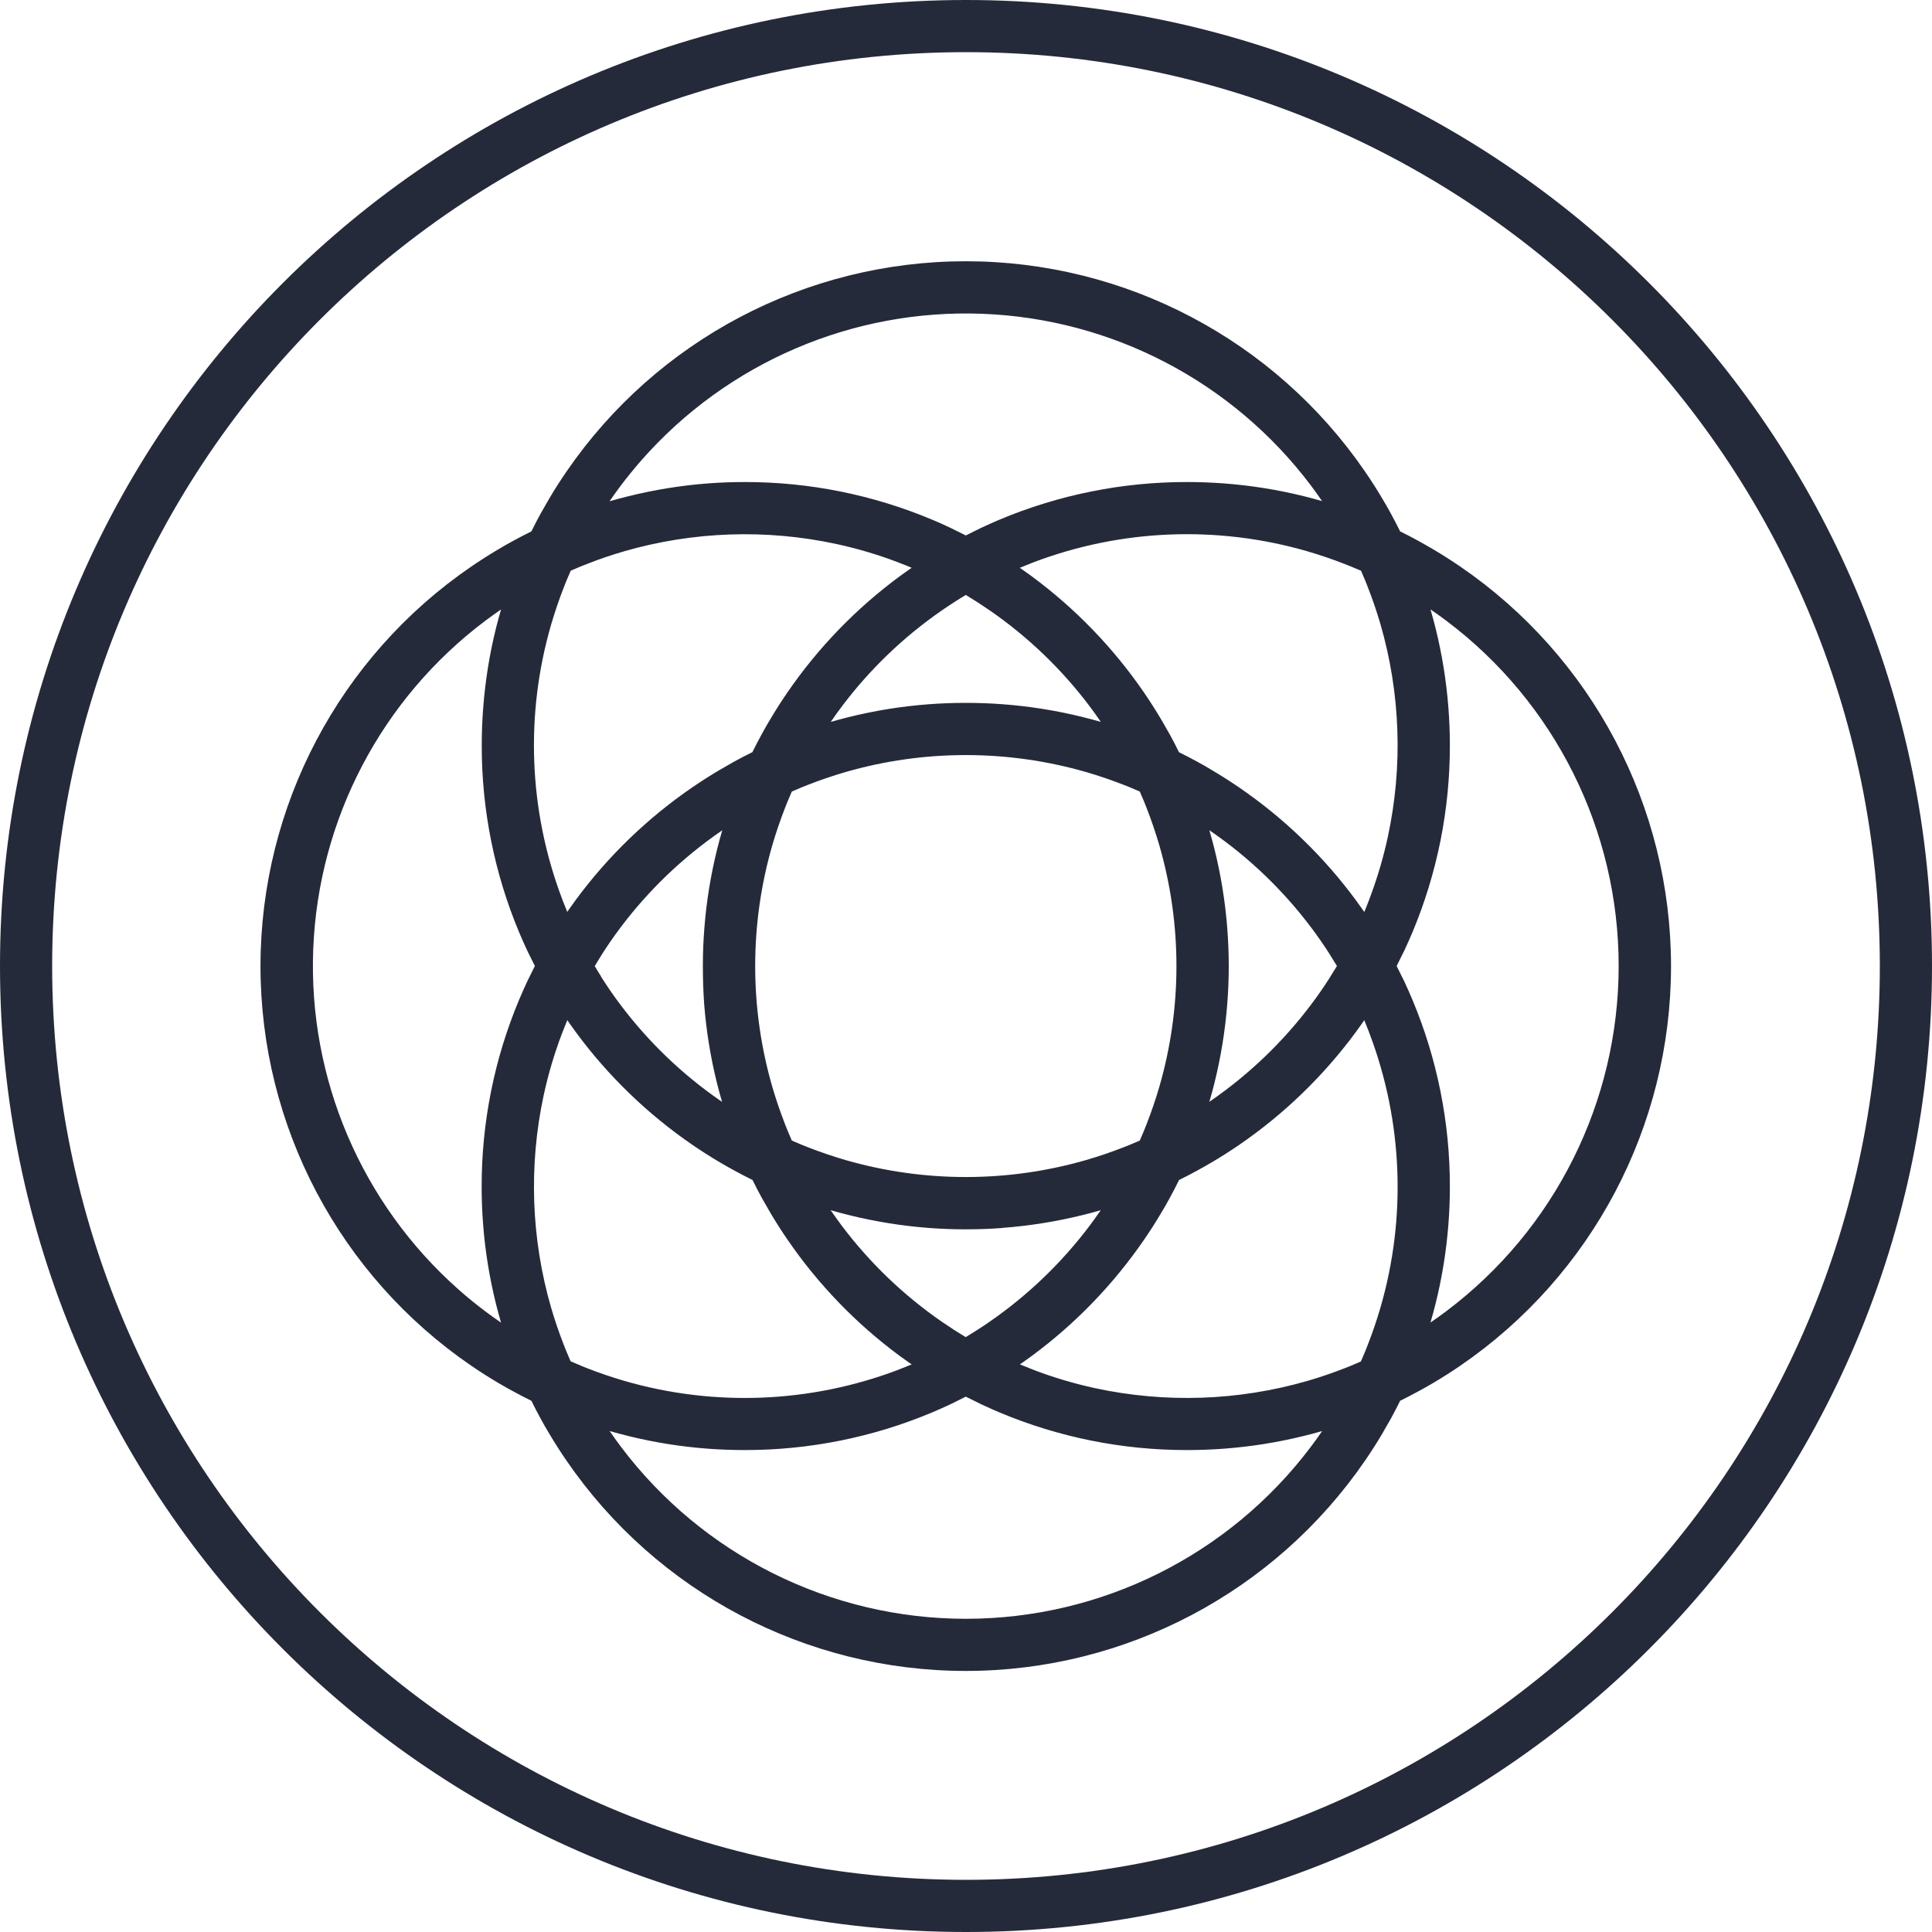
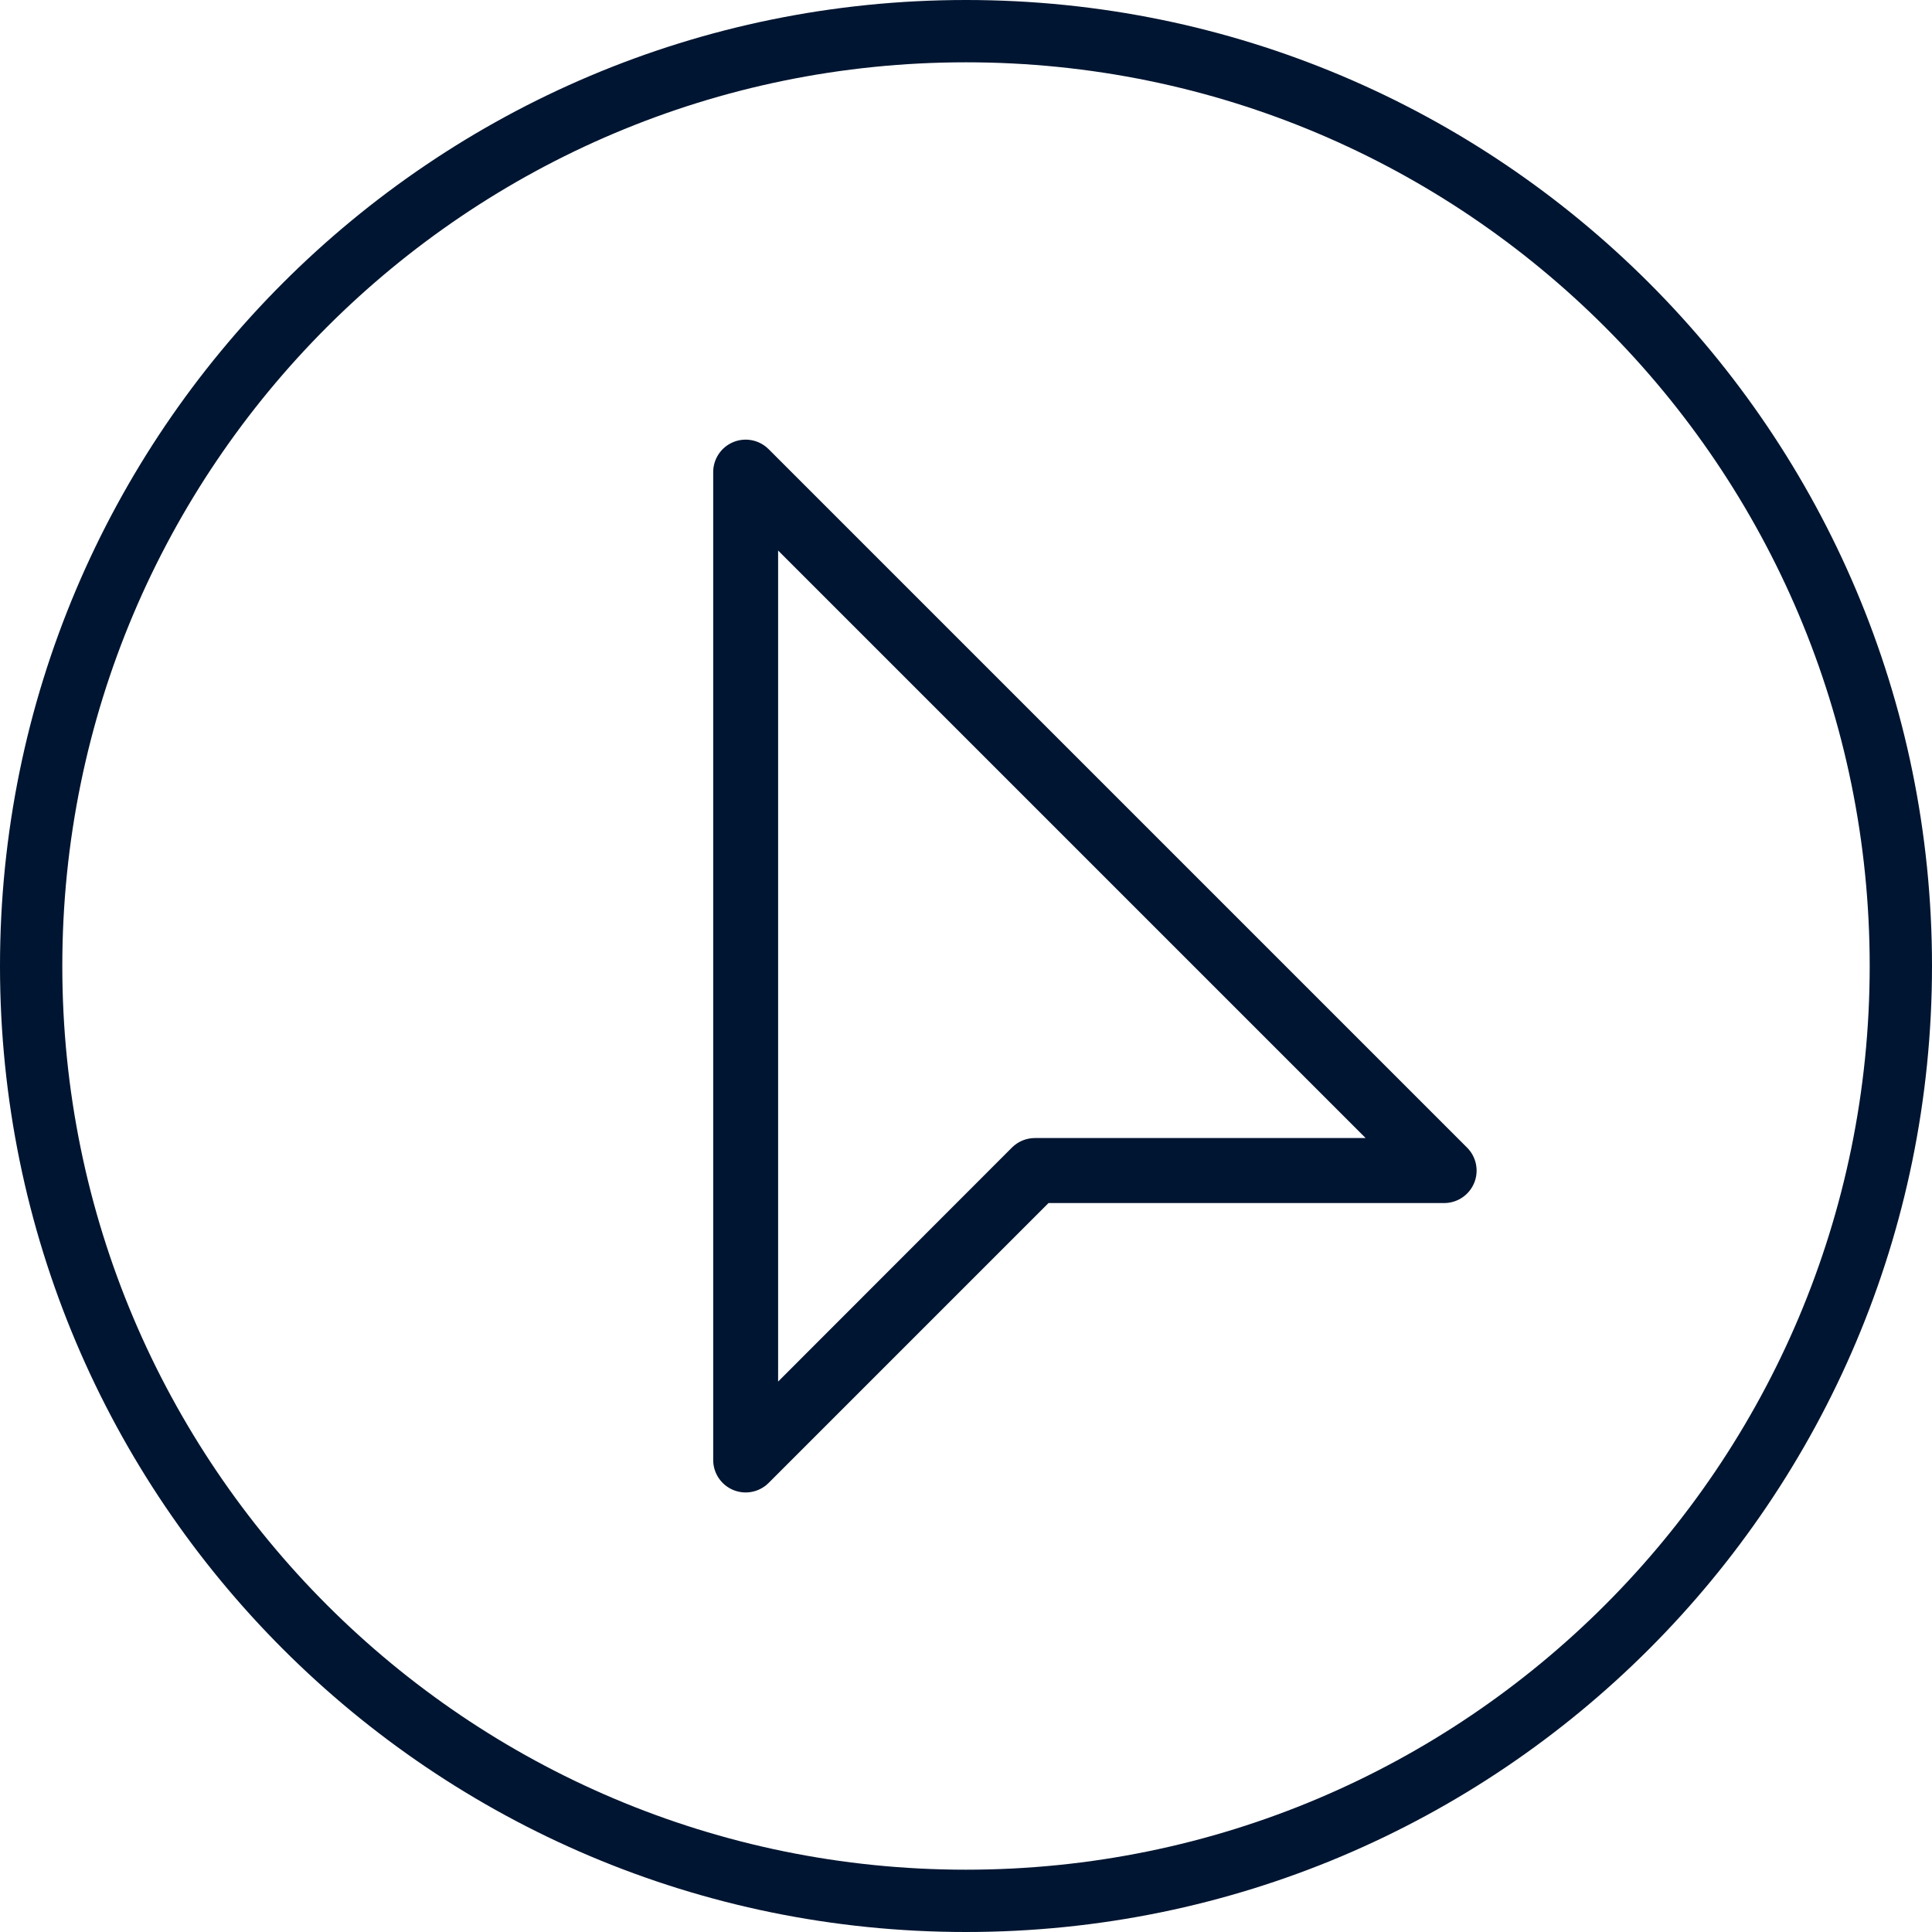
- <svg xmlns="http://www.w3.org/2000/svg" id="Layer_1" data-name="Layer 1" viewBox="0 0 20 20">
-   <path d="M6.011,5.864q-.052.021-.103.044-.023.051-.044.103l-.027.068q-.073.187-.13.381A4.478,4.478,0,0,0,5.817,9.3l.005.014q.024.063.05.126l.018-.026q.034-.048.068-.095a5.042,5.042,0,0,1,1.211-1.17q.136-.093.278-.177.078-.046.157-.09.091-.05.185-.096.046-.094.096-.185.043-.08.09-.157.084-.142.177-.277a5.035,5.035,0,0,1,1.164-1.203q.047-.035.095-.068l.027-.018q-.063-.027-.127-.051l-.012-.005a4.425,4.425,0,0,0-.638-.19,4.504,4.504,0,0,0-2.2.075q-.194.056-.381.13Zm1.319-.86q.188-.014.379-.014a4.995,4.995,0,0,1,1.939.389q.092.038.182.081l.023.011q.073.035.145.072.072-.037.145-.072l.023-.011q.09-.042.182-.081A4.996,4.996,0,0,1,12.287,4.99q.191,0,.379.014a4.992,4.992,0,0,1,.829.132q.096.024.191.051-.057-.083-.117-.163A4.472,4.472,0,0,0,6.644,4.76q-.113.129-.217.266-.06.08-.117.163.095-.027.191-.051A5.018,5.018,0,0,1,7.33,5.004Zm-1.643.155q-.046.078-.09.157-.05.091-.096.185-.094.046-.185.096-.08.043-.158.09-.142.084-.278.177a5.012,5.012,0,0,0,0,8.275q.136.093.278.177.078.046.158.089.091.05.185.096.046.094.096.185.043.08.09.157.084.142.177.277a5.012,5.012,0,0,0,8.267,0q.093-.135.177-.277.046-.078.09-.157.05-.091.096-.185.093-.046.185-.096.08-.043.158-.089.142-.084.278-.177a5.012,5.012,0,0,0,0-8.275q-.136-.093-.278-.177-.078-.046-.158-.09-.091-.05-.185-.096-.046-.094-.096-.185-.043-.08-.09-.157-.084-.142-.177-.277a5.012,5.012,0,0,0-8.267,0Q5.771,5.017,5.687,5.159Zm8.297.705-.068-.027q-.187-.073-.382-.13a4.479,4.479,0,0,0-2.838.115l-.012.005q-.064.025-.127.051l.026.018q.048.033.095.068a5.042,5.042,0,0,1,1.164,1.204q.093.136.177.277.046.078.09.157.05.091.096.185.094.046.185.096.08.043.157.09.142.084.278.177A5.039,5.039,0,0,1,14.037,9.32q.035.047.068.095l.018.026q.026-.062.05-.126l.005-.014a4.433,4.433,0,0,0,.189-.639A4.503,4.503,0,0,0,14.29,6.46q-.057-.194-.13-.381l-.027-.068q-.021-.052-.044-.103Q14.037,5.885,13.984,5.864Zm1.01,1.465q.015.191.015.386a4.995,4.995,0,0,1-.387,1.935q-.039.092-.081.183L14.53,9.855q-.035.073-.072.145.037.072.072.145l.011.023q.042.09.081.183a4.995,4.995,0,0,1,.387,1.935q0,.195-.015.386a5.001,5.001,0,0,1-.134.828q-.024.096-.052.191.083-.057.163-.117a4.471,4.471,0,0,0,0-7.149q-.08-.06-.163-.117.028.095.052.191A5.002,5.002,0,0,1,14.994,7.328ZM14.132,13.99l.027-.068q.073-.187.13-.381a4.479,4.479,0,0,0-.111-2.84l-.005-.014q-.024-.063-.05-.126l-.018.026q-.034.048-.068.095a5.04,5.04,0,0,1-1.211,1.171q-.136.093-.278.177-.078.046-.157.089-.091.05-.185.096-.046.093-.096.185-.043.08-.09.157-.084.142-.177.277a5.042,5.042,0,0,1-1.164,1.204q-.047.035-.095.068l-.026.018q.063.026.127.051l.012.005a4.425,4.425,0,0,0,.638.19,4.503,4.503,0,0,0,2.2-.075q.195-.057.382-.13l.068-.027q.052-.021.103-.044Q14.111,14.042,14.132,13.99Zm-1.466,1.007q-.188.014-.379.014a4.995,4.995,0,0,1-1.939-.389q-.092-.039-.182-.081l-.023-.011q-.073-.035-.145-.072-.072.037-.145.072l-.023.011q-.09.042-.182.081a4.995,4.995,0,0,1-1.939.389q-.191,0-.379-.014a4.99,4.99,0,0,1-.828-.132q-.096-.024-.191-.051.057.083.117.163a4.471,4.471,0,0,0,7.142,0q.06-.08.117-.163-.095.028-.191.051a4.992,4.992,0,0,1-.829.132Zm-6.655-.86.068.027q.187.073.381.13A4.479,4.479,0,0,0,9.299,14.18l.012-.005q.064-.025.127-.051l-.027-.018q-.048-.034-.095-.068A5.034,5.034,0,0,1,8.153,12.834q-.093-.135-.177-.277-.046-.078-.09-.157-.05-.091-.096-.185-.094-.046-.185-.096-.08-.043-.157-.089-.142-.084-.278-.177a5.042,5.042,0,0,1-1.211-1.171q-.035-.047-.068-.095l-.018-.027q-.026.062-.05.126L5.817,10.7a4.433,4.433,0,0,0-.189.639,4.504,4.504,0,0,0,.078,2.201q.057.194.13.381l.027.068q.021.052.044.103.052.023.104.044Zm-1.01-1.465q-.015-.191-.015-.386a4.995,4.995,0,0,1,.387-1.935q.039-.092.081-.183l.011-.023q.035-.073.072-.145-.037-.072-.072-.145l-.011-.023q-.042-.09-.081-.183A4.996,4.996,0,0,1,4.987,7.715q0-.195.015-.386A4.992,4.992,0,0,1,5.135,6.5q.024-.096.052-.191-.083.057-.163.117A4.472,4.472,0,0,0,4.748,13.35q.133.118.276.225.08.06.163.117-.028-.095-.052-.191a4.99,4.99,0,0,1-.134-.828Zm1.22-2.564.005.009q.044.069.09.136A4.489,4.489,0,0,0,7.312,11.29q.08.06.163.117-.028-.095-.052-.191a5,5,0,0,1-.134-.828Q7.276,10.195,7.276,10t.015-.386a5.001,5.001,0,0,1,.134-.828q.024-.096.052-.191-.083.057-.163.117a4.489,4.489,0,0,0-.996,1.036q-.046.067-.09.136l-.005.009q-.034.053-.066.108.032.055.066.108ZM8.153,8.297l-.027.068q-.073.187-.13.381a4.502,4.502,0,0,0,0,2.509q.057.194.13.381l.027.068q.021.052.044.103.051.023.103.044l.068.027q.187.073.382.13a4.499,4.499,0,0,0,2.496,0q.195-.057.382-.13l.068-.027q.052-.021.103-.044.023-.051.044-.103l.027-.068q.073-.187.13-.381a4.498,4.498,0,0,0,0-2.509q-.057-.194-.13-.381l-.027-.068q-.021-.052-.044-.103-.051-.023-.103-.044l-.068-.027q-.187-.073-.382-.13a4.499,4.499,0,0,0-2.496,0q-.195.057-.382.13L8.3,8.15q-.052.021-.103.044Q8.174,8.245,8.153,8.297ZM9.619,7.29q.188-.014.379-.014t.379.014a5.014,5.014,0,0,1,.828.132q.097.024.191.051-.057-.083-.117-.163a4.49,4.49,0,0,0-1.03-.989q-.067-.046-.135-.09l-.008-.005q-.053-.034-.108-.067-.054.032-.108.067l-.008.005q-.069.044-.135.09a4.494,4.494,0,0,0-1.03.989q-.06.08-.117.163.095-.027.191-.051A5.006,5.006,0,0,1,9.619,7.29Zm3.086,2.325q.015.191.015.386t-.015.386a5.01,5.01,0,0,1-.134.828q-.024.097-.052.191.083-.057.163-.117a4.493,4.493,0,0,0,.996-1.036q.046-.067.09-.136l.005-.009q.034-.053.067-.108-.033-.054-.067-.108l-.005-.009q-.044-.069-.09-.136a4.493,4.493,0,0,0-.996-1.036q-.08-.06-.163-.117.028.095.052.191a5.005,5.005,0,0,1,.134.828Zm-2.328,3.097q-.188.014-.379.014t-.379-.014A5.007,5.007,0,0,1,8.79,12.579q-.096-.024-.191-.051.057.083.117.163a4.498,4.498,0,0,0,1.03.989q.067.046.135.09l.008.005q.053.034.108.067.054-.033.108-.067l.008-.005q.069-.044.135-.09a4.498,4.498,0,0,0,1.03-.989q.06-.08.117-.163-.095.028-.191.051a5.011,5.011,0,0,1-.827.132ZM.54,10a9.46,9.46,0,1,1,9.46,9.46H10A9.46,9.46,0,0,1,.54,10ZM10,0A10,10,0,1,0,20,10,10,10,0,0,0,10,0Z" fill="#252a3a" fill-rule="evenodd" />
+ <svg xmlns="http://www.w3.org/2000/svg" viewBox="0 0 20 20">
+   <g id="Layer_2" data-name="Layer 2">
+     <g id="Layer_1-2" data-name="Layer 1">
+       <path d="M10,0A10,10,0,1,0,20,10,10,10,0,0,0,10,0Zm0,19.355A9.355,9.355,0,1,1,19.355,10,9.355,9.355,0,0,1,10,19.355Z" fill="#001531" fill-rule="evenodd" />
+       <path d="M7.957,4.65a.336.336,0,0,0-.574.238V15.113a.336.336,0,0,0,.574.238l2.897-2.897,4.095,0a.336.336,0,0,0,.238-.574Zm2.757,7.131a.336.336,0,0,0-.238.098L8.055,14.302V5.699l6.082,6.082Z" fill="#001531" fill-rule="evenodd" />
+     </g>
+   </g>
</svg>
